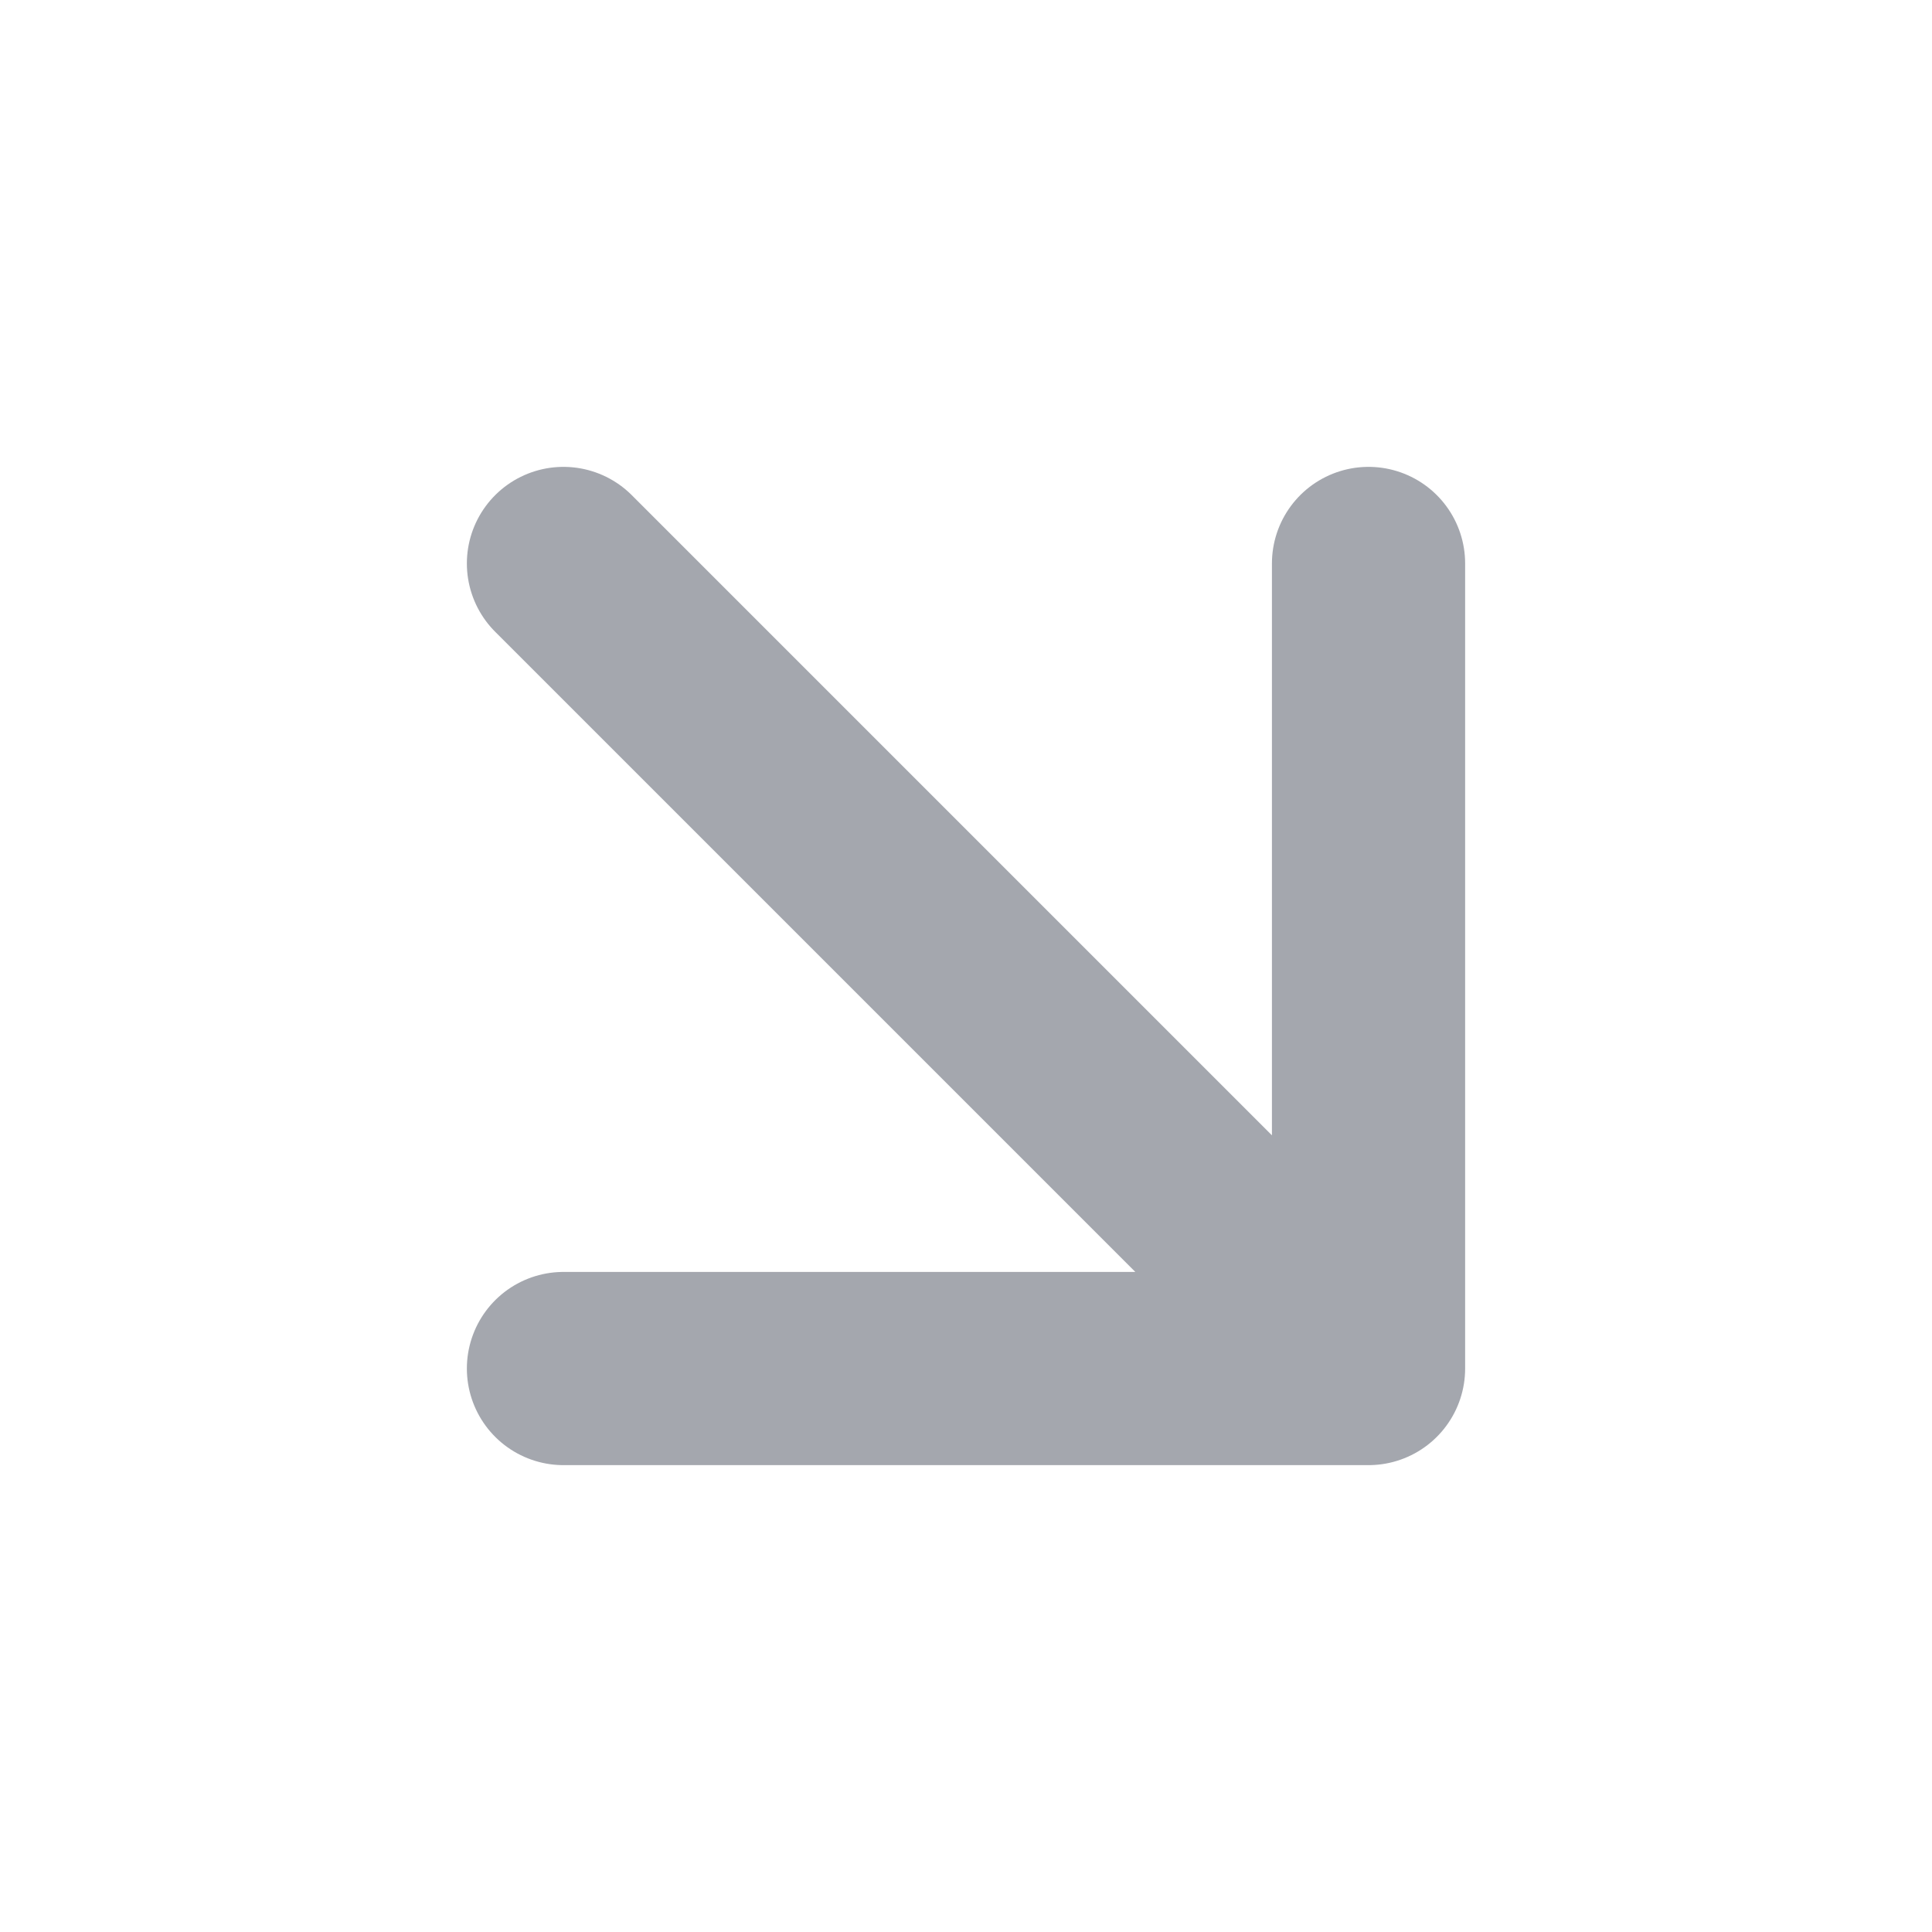
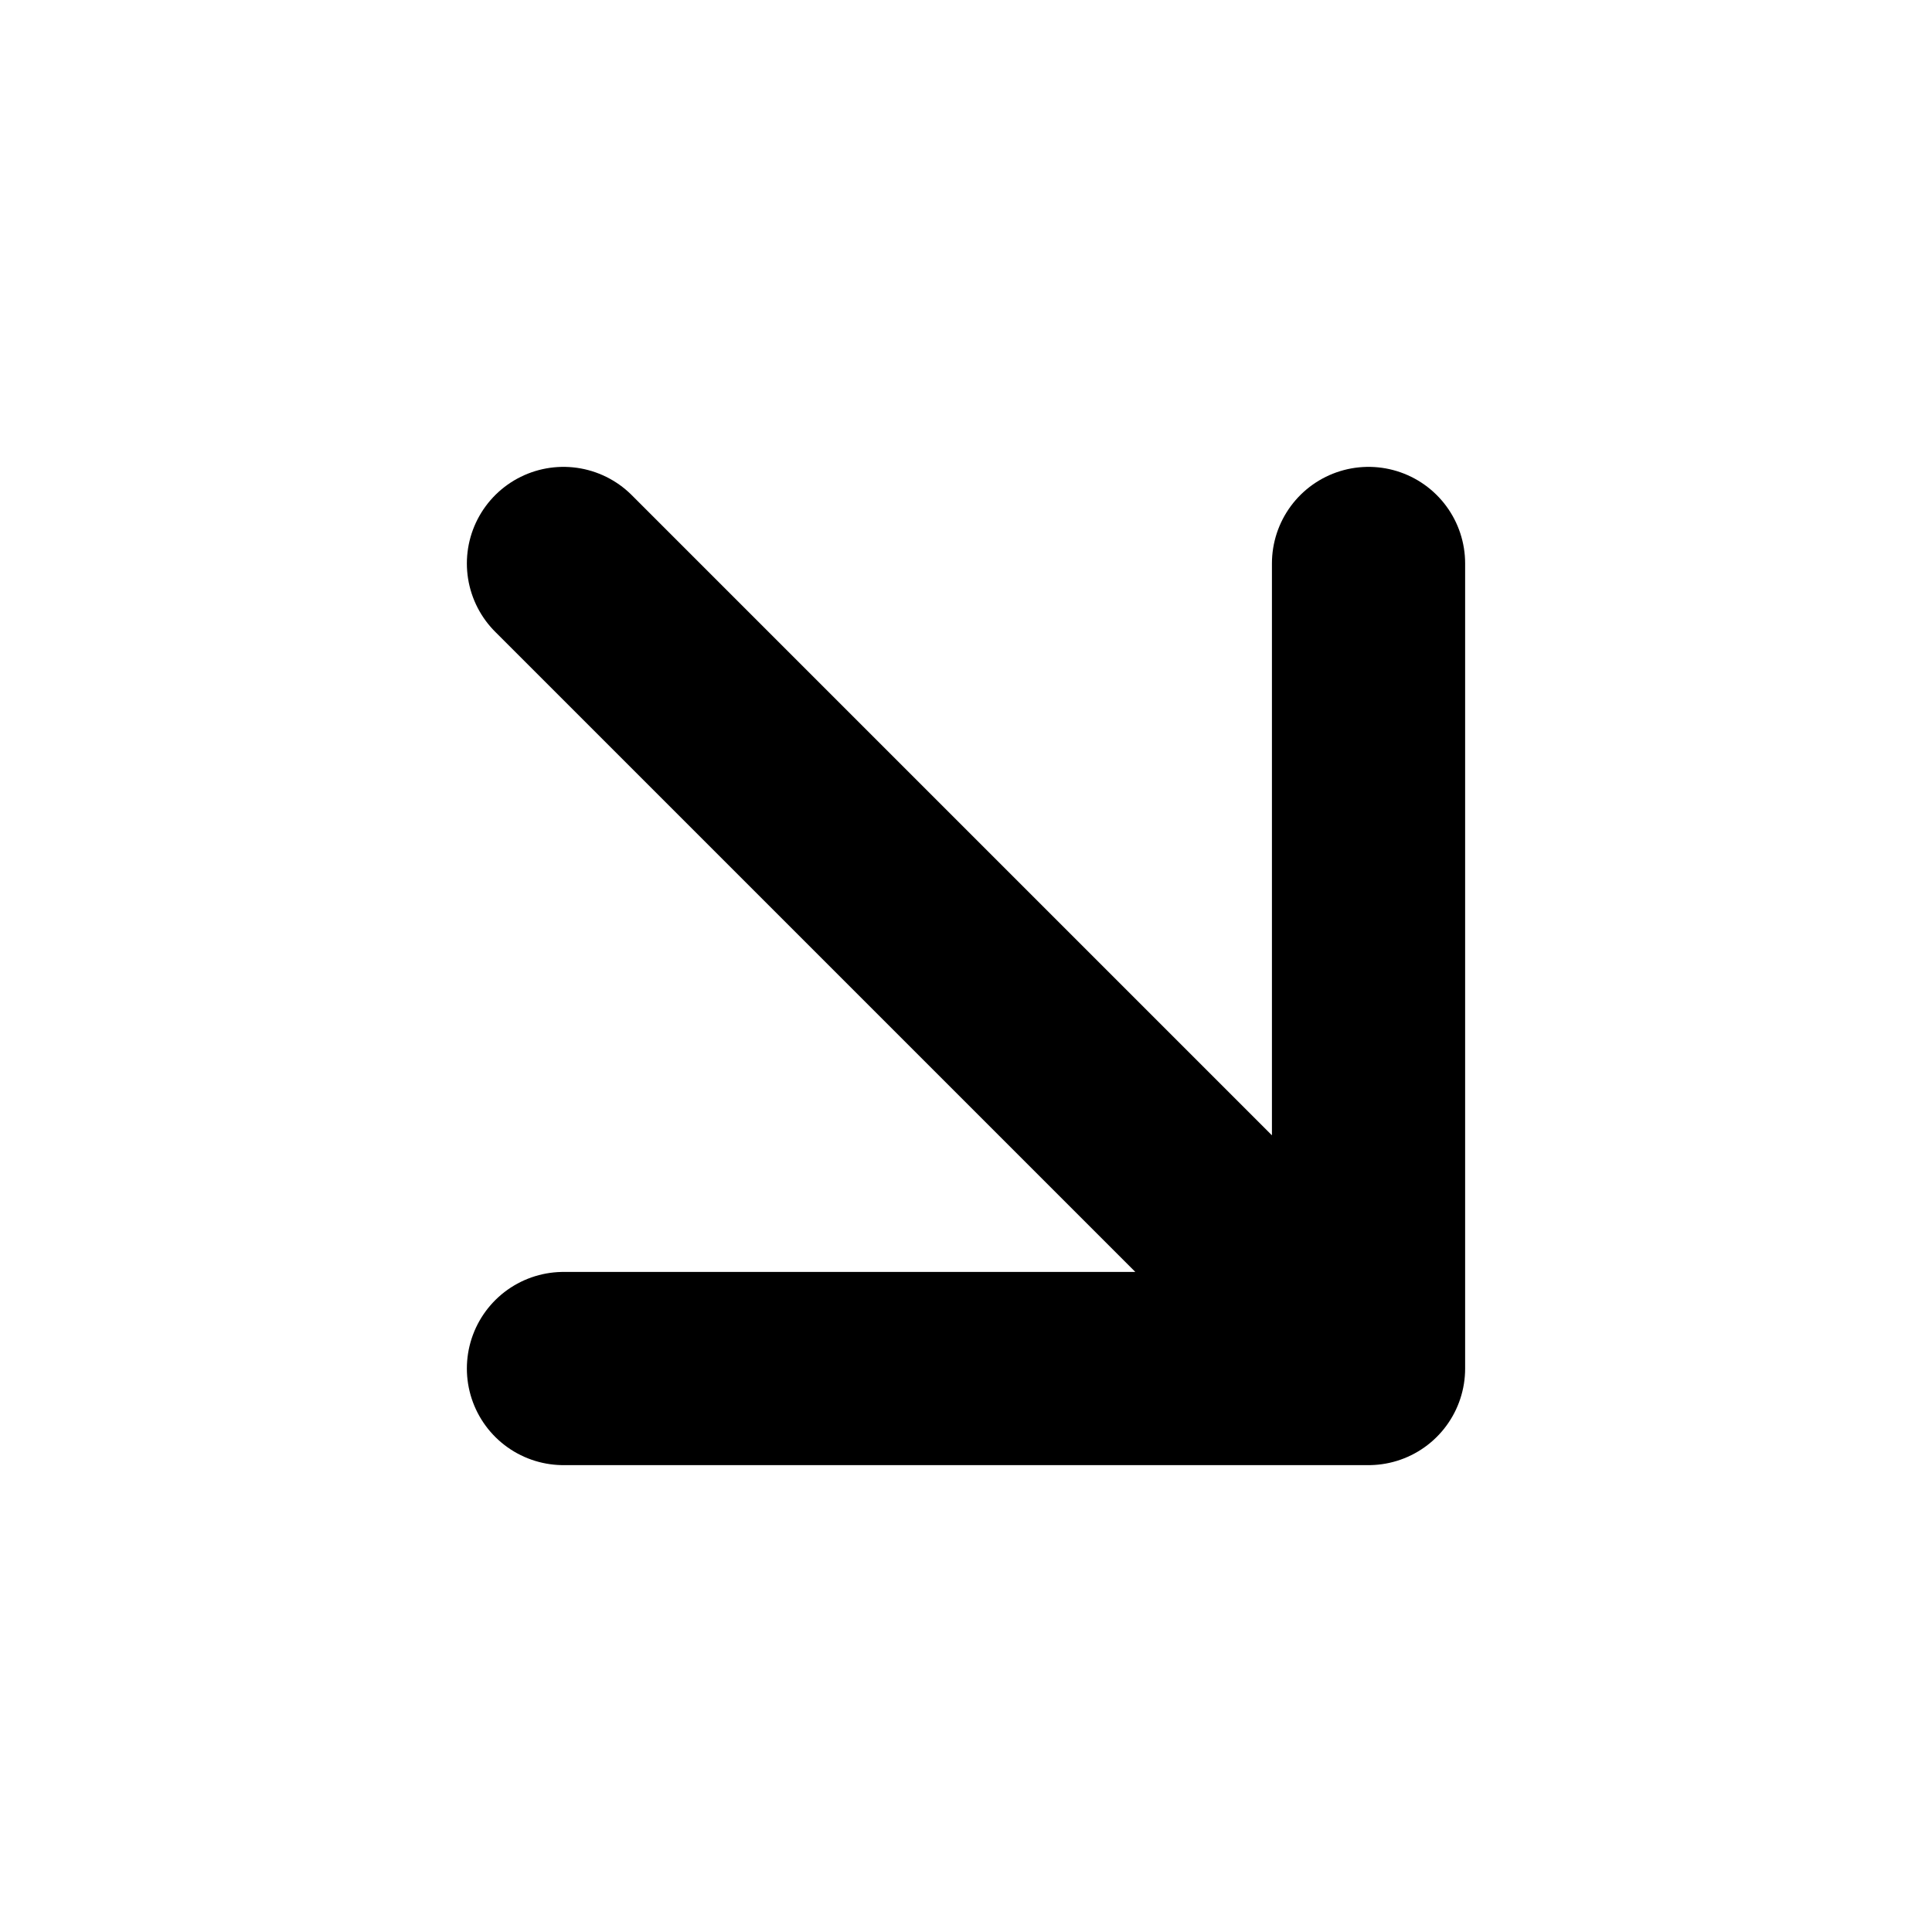
<svg xmlns="http://www.w3.org/2000/svg" width="20" height="20" viewBox="0 0 20 20" fill="none">
-   <path d="M5.833 5.833L14.167 14.167M14.167 14.167V5.833M14.167 14.167H5.833" stroke="#A4A7AE" stroke-width="2" stroke-linecap="round" stroke-linejoin="round" />
+   <path d="M5.833 5.833L14.167 14.167M14.167 14.167V5.833M14.167 14.167H5.833" stroke="currentColor" stroke-width="2" stroke-linecap="round" stroke-linejoin="round" />
</svg>
